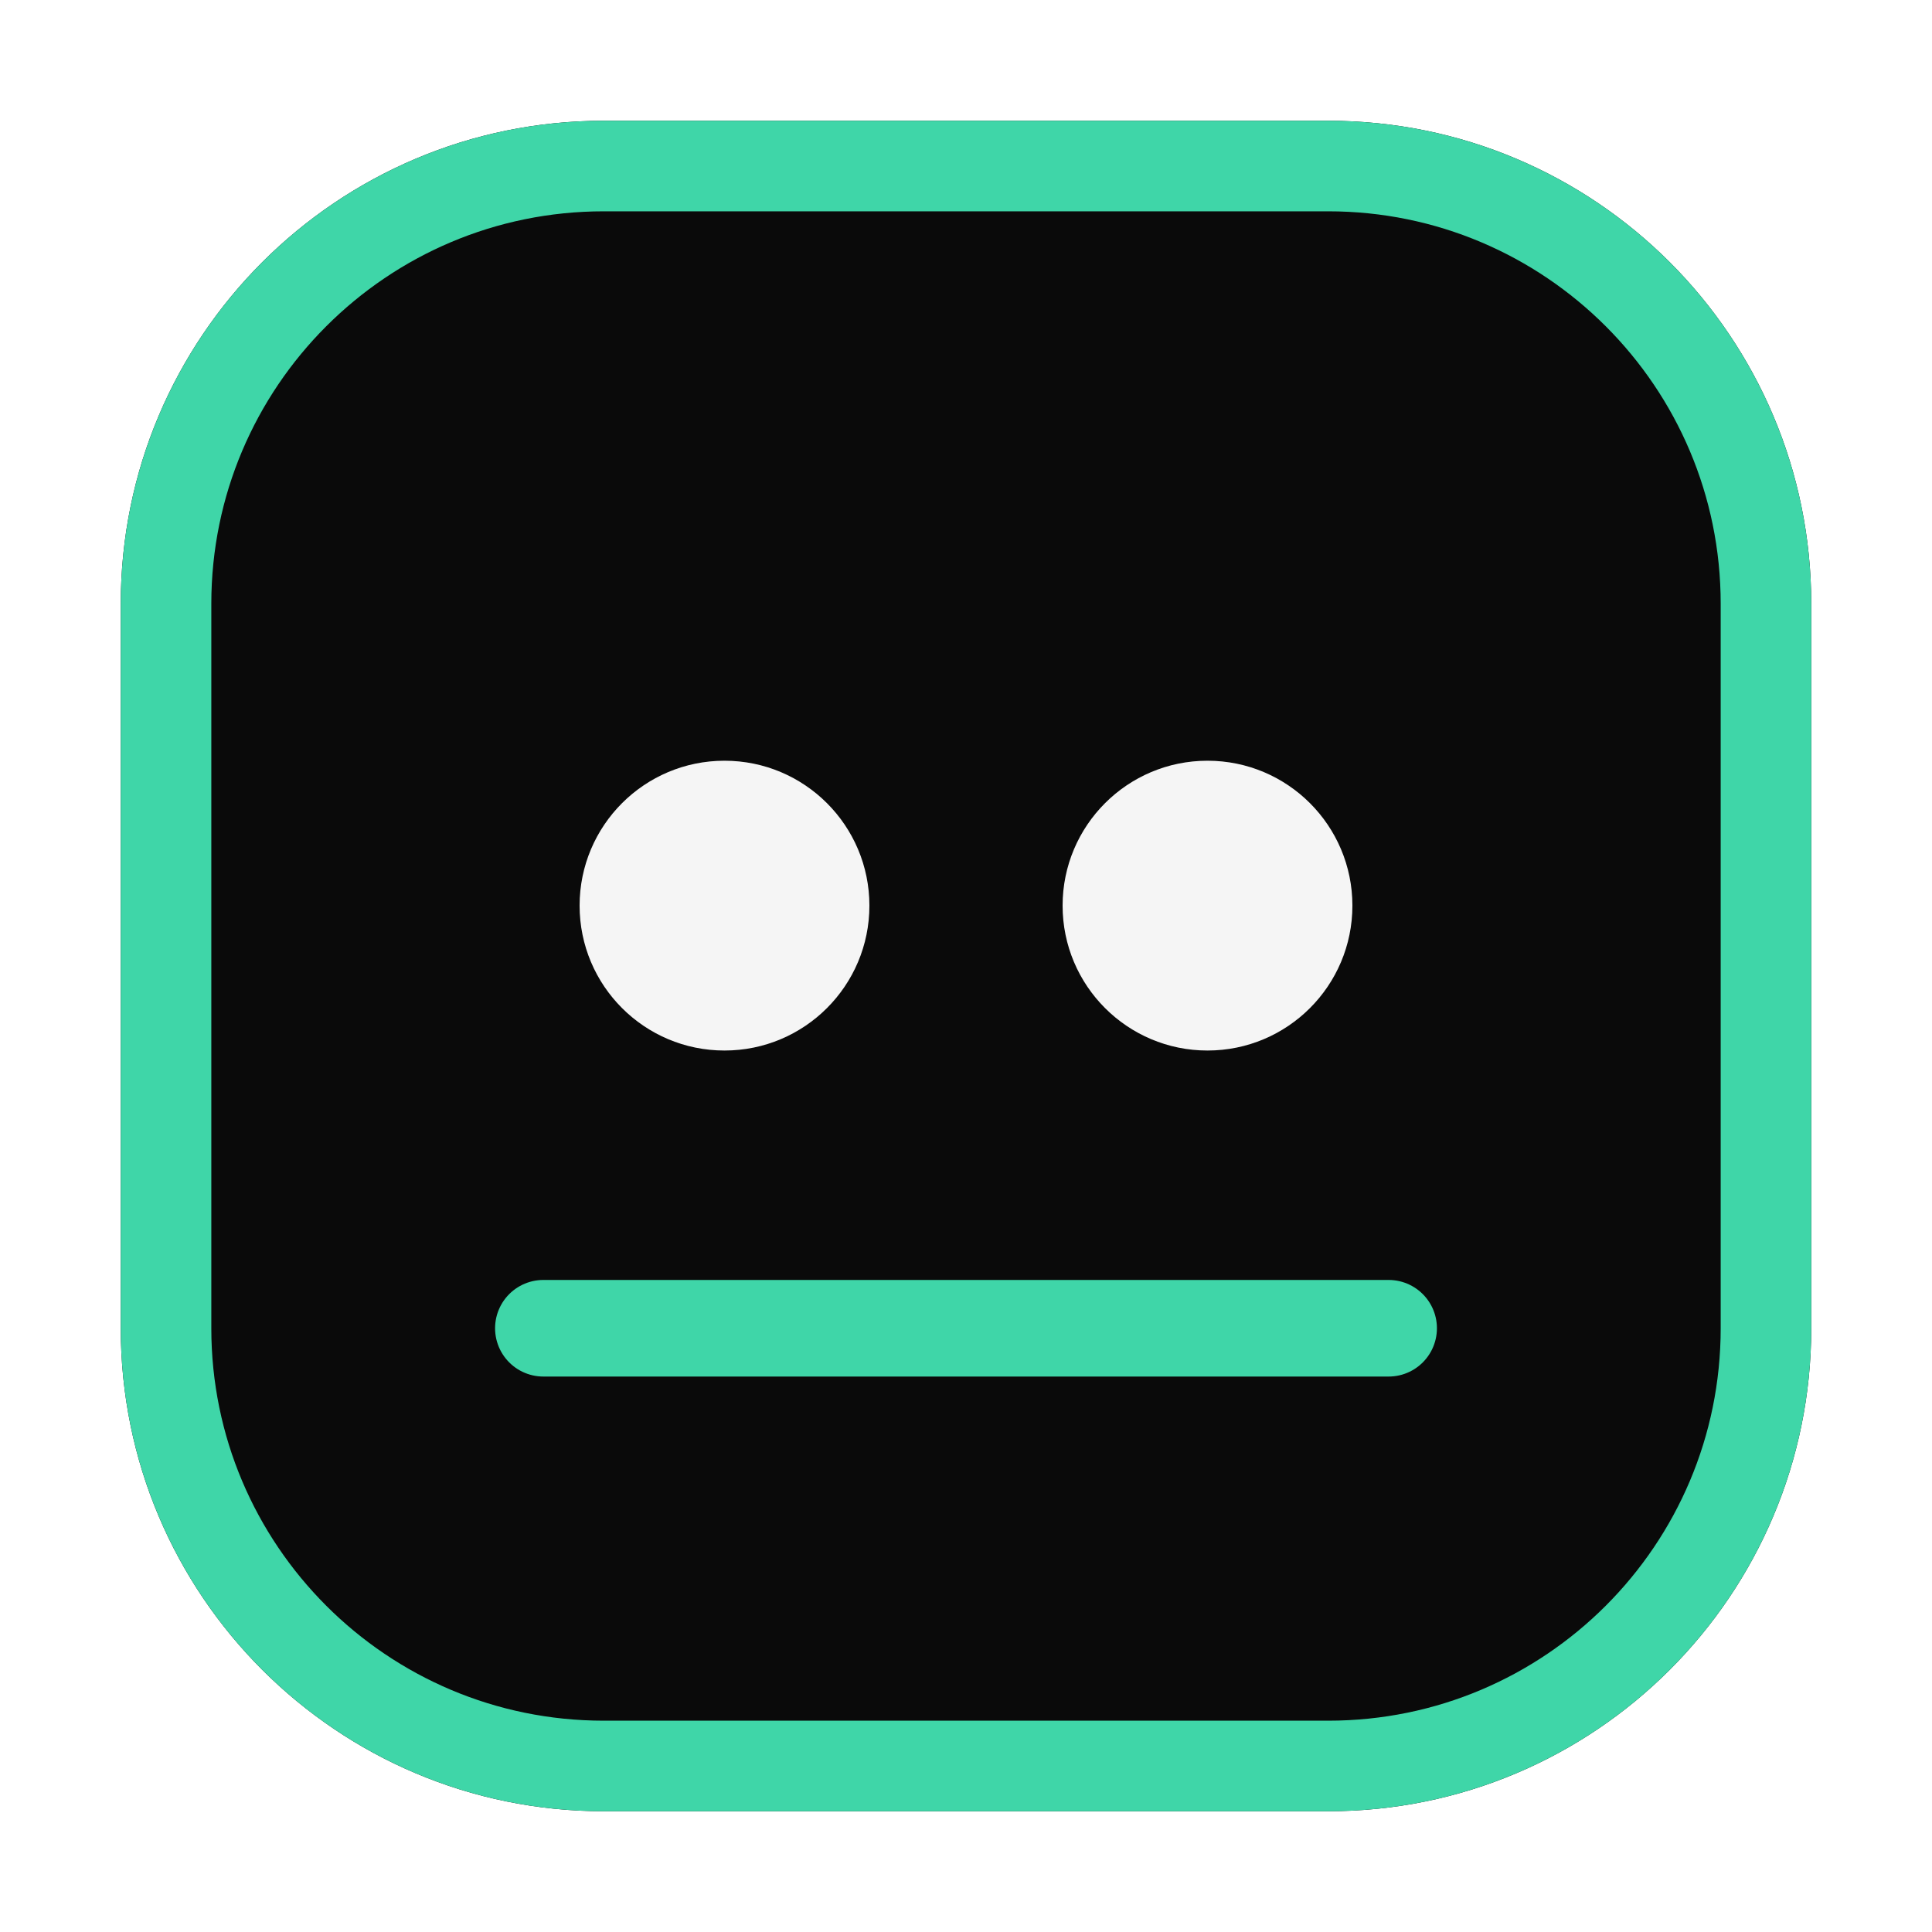
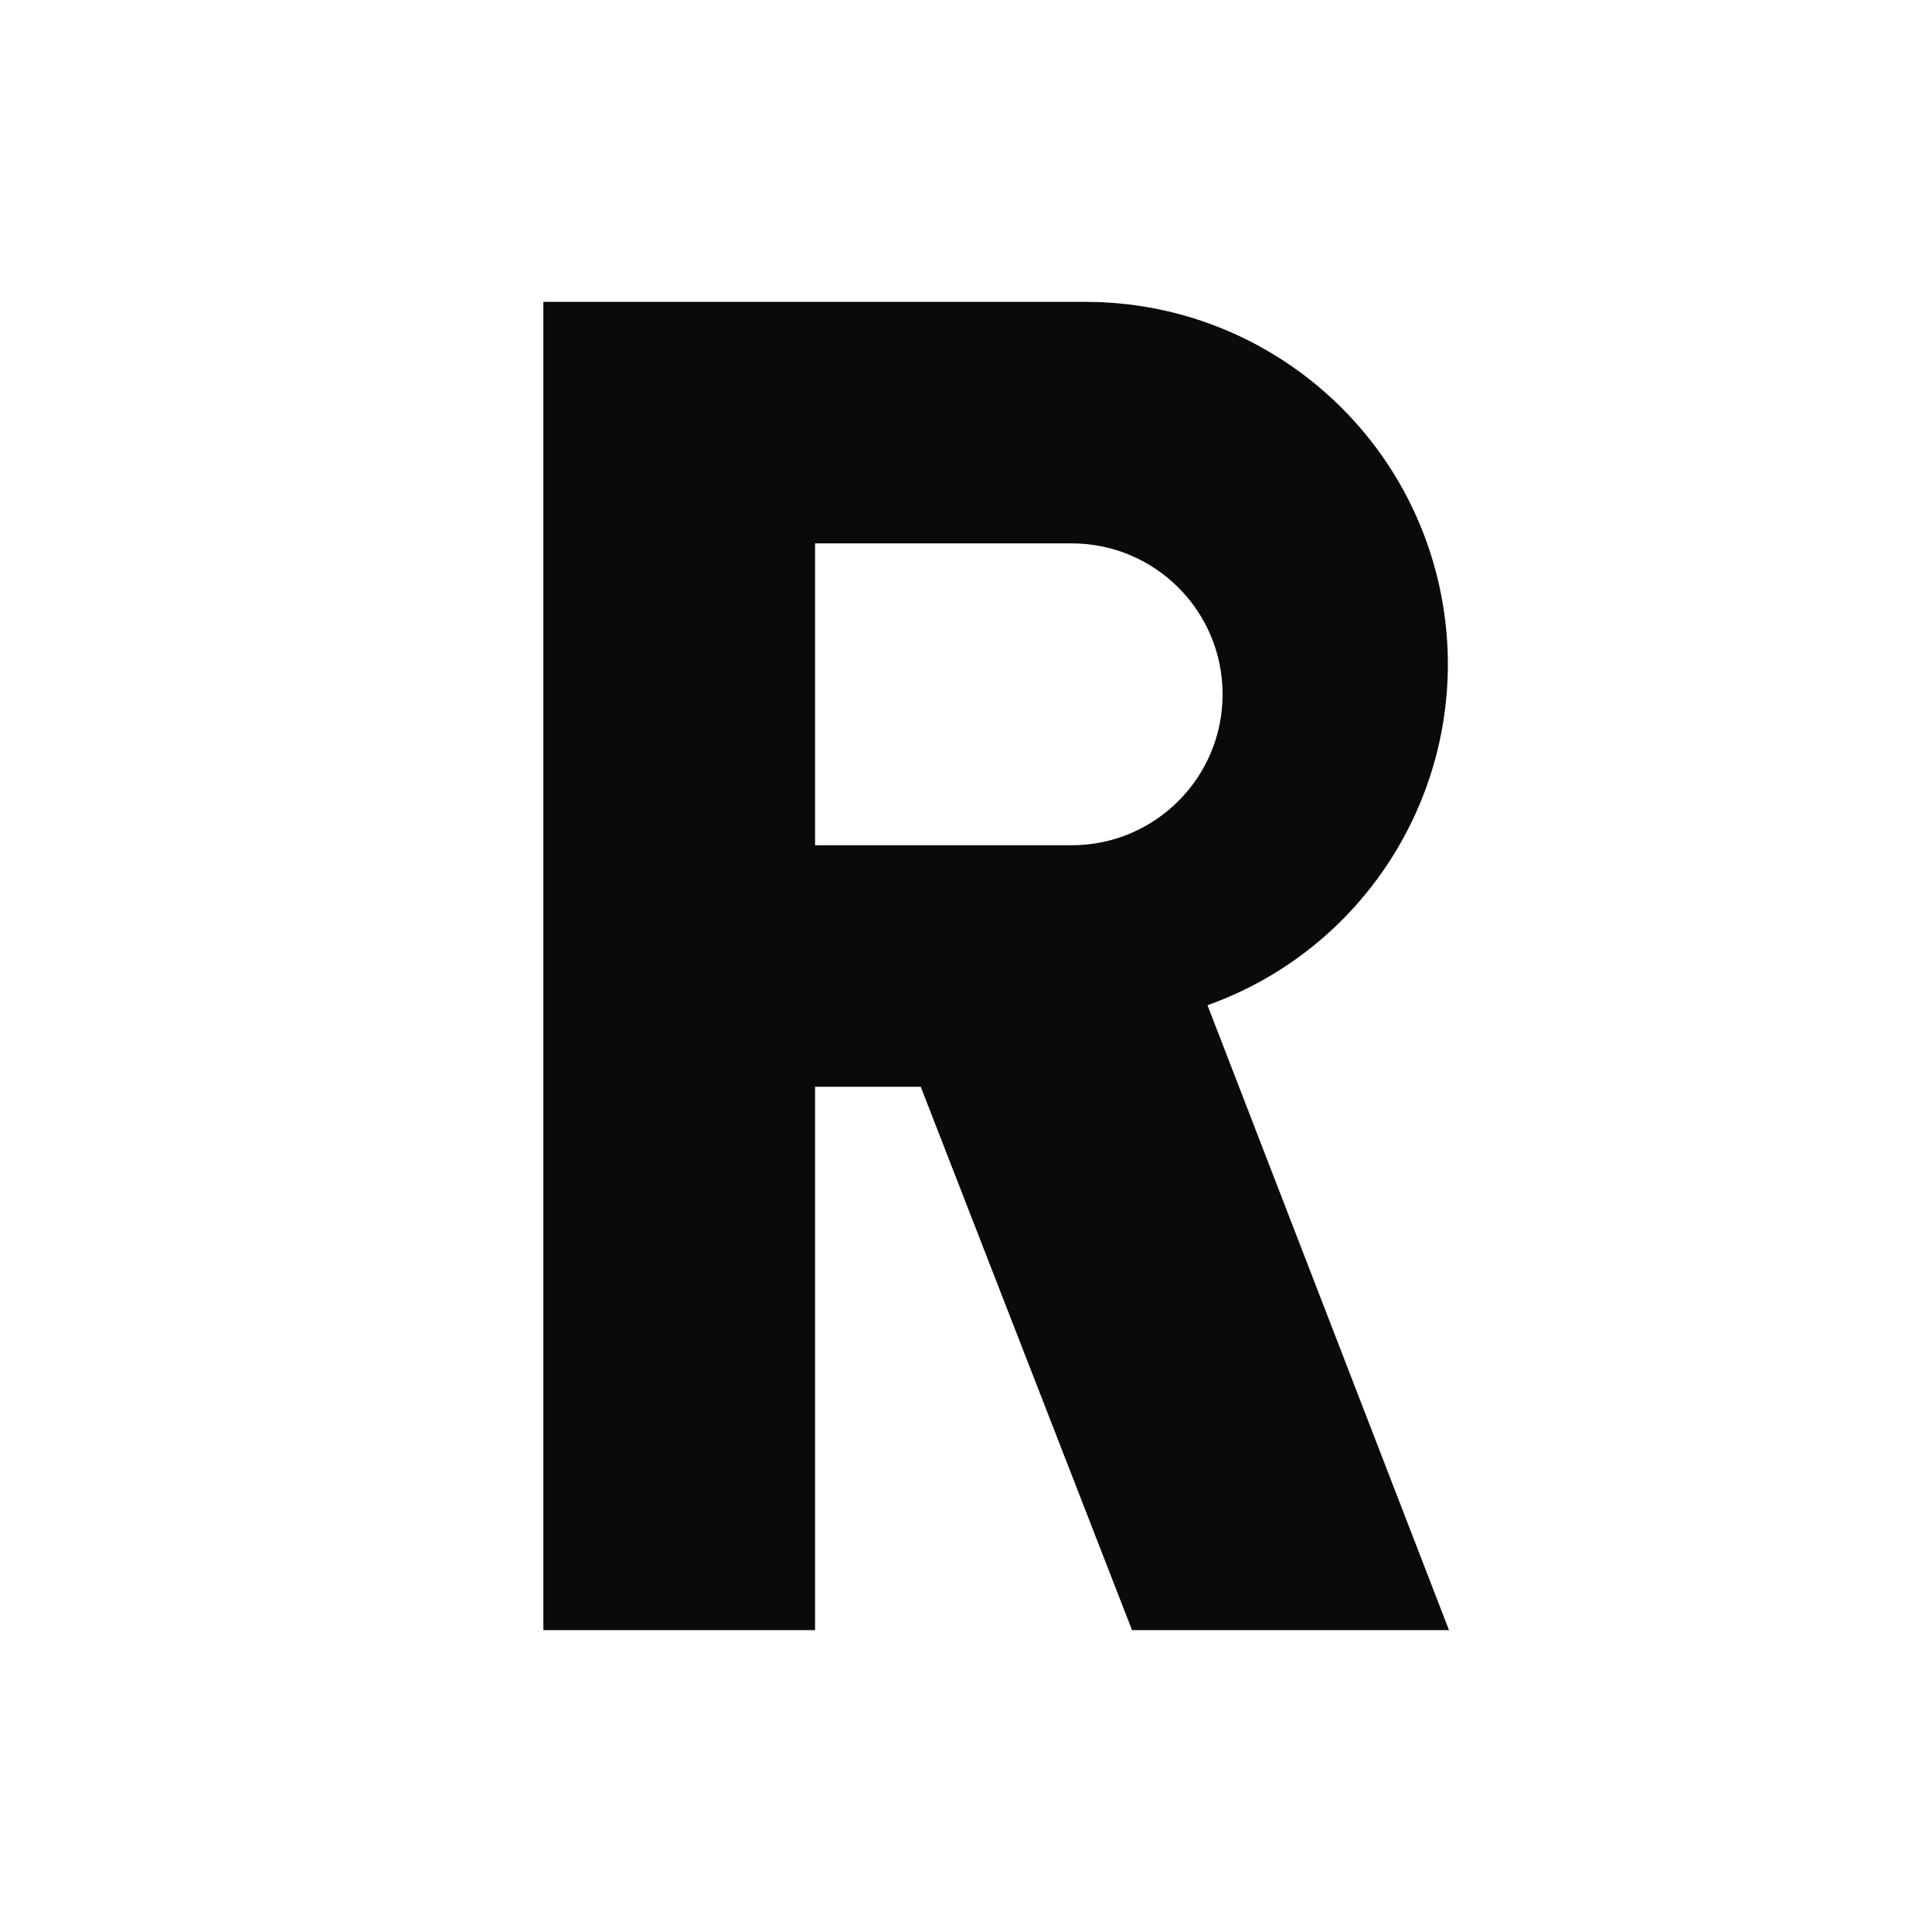
- <svg xmlns="http://www.w3.org/2000/svg" viewBox="0 0 32 32">
-   <rect x="2" y="2" width="28" height="28" rx="8" fill="#0a0a0a" />
-   <rect x="2.75" y="2.75" width="26.5" height="26.5" rx="7.25" fill="none" stroke="#3fd6a8" stroke-width="1.5" />
-   <circle cx="12" cy="15" r="2.4" fill="#f5f5f5" />
-   <circle cx="20" cy="15" r="2.4" fill="#f5f5f5" />
-   <path d="M9 22h14" stroke="#3fd6a8" stroke-width="1.6" stroke-linecap="round" />
+ <svg xmlns="http://www.w3.org/2000/svg" viewBox="0 0 64 64">
+   <style>path{fill:#0a0a0a}@media (prefers-color-scheme:dark){path{fill:#f5f5f5}}</style>
+   <path fill-rule="evenodd" d="M18 10h18a12 12 0 0 1 4 23.3L48 54H37.5l-7-18H27v18h-9zM27 18v10h8.5a5 5 0 0 0 0-10z" />
</svg>
